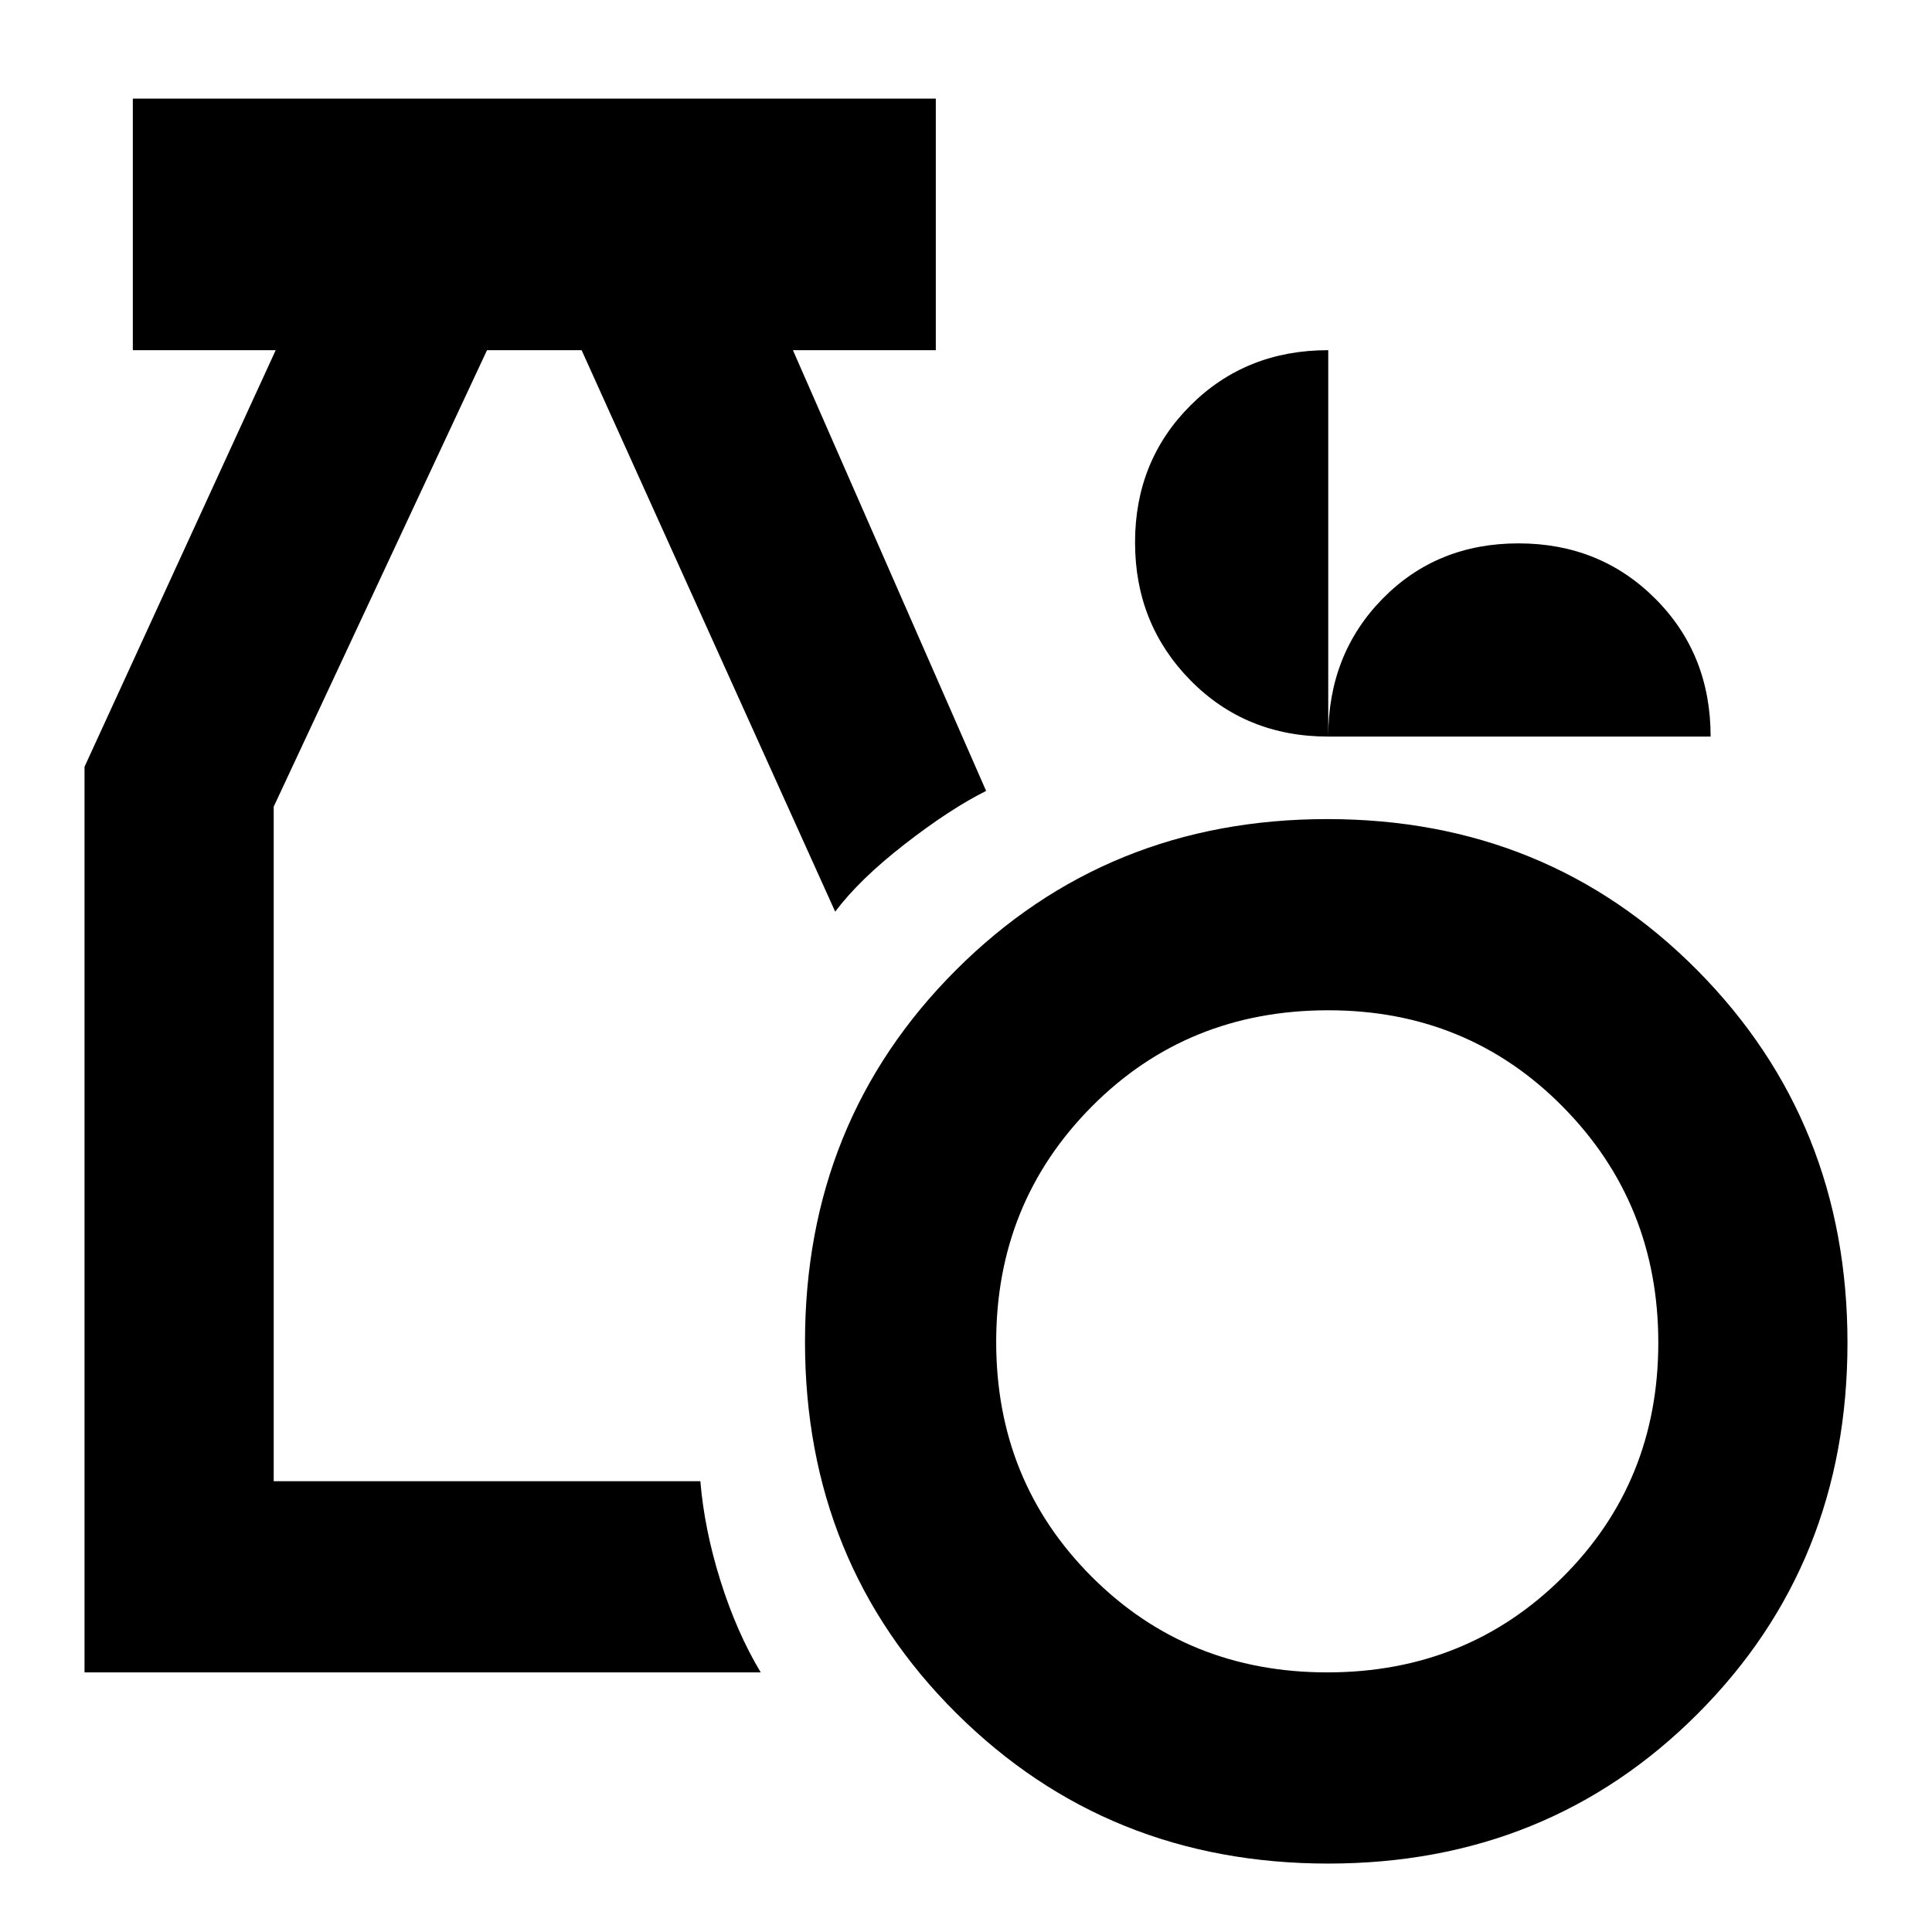
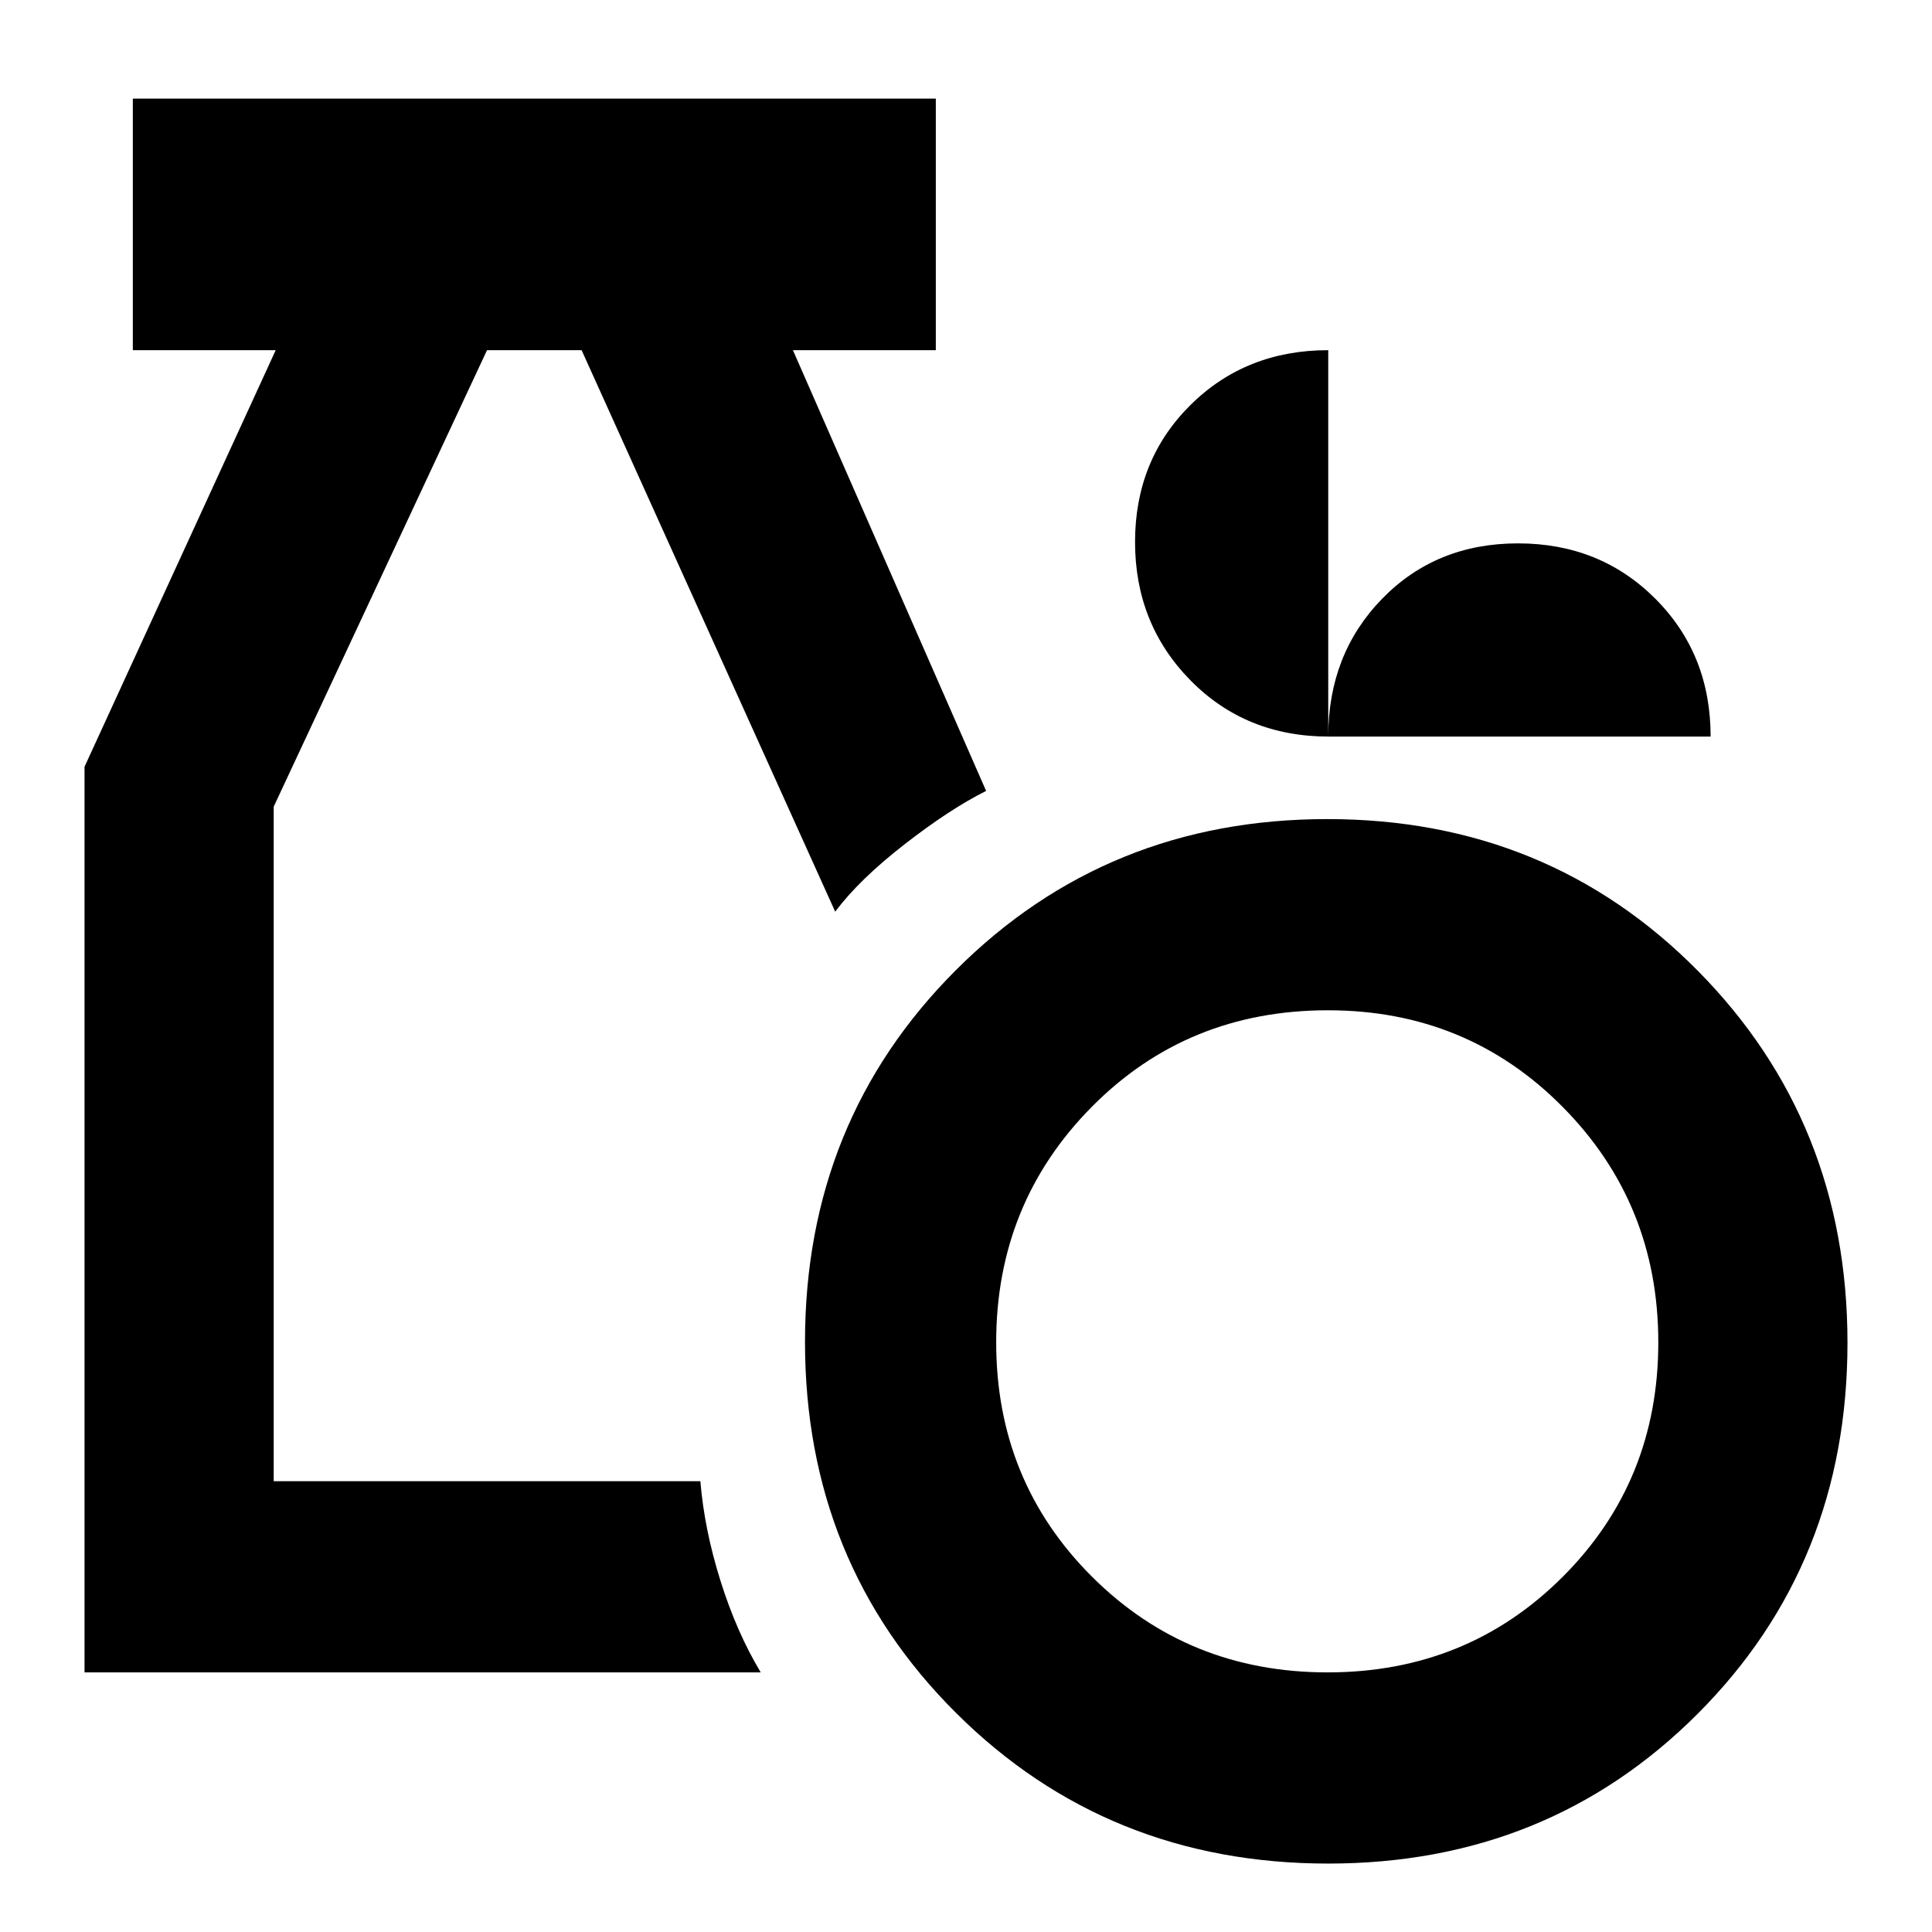
<svg xmlns="http://www.w3.org/2000/svg" viewBox="0 -960 960 960">
-   <path d="M660-34q-109.67 0-184.83-74.74Q400-183.47 400-293.24 400-403 475.03-478q75.03-75 184.5-75t183.97 75.24q74.5 75.23 74.5 185Q918-183 843.63-108.5 769.25-34 660-34Zm-.5-95q69.5 0 117-47.33t47.5-116.5Q824-362 776.62-410T660-458q-70 0-117.5 47.83t-47.5 117q0 69.17 47.5 116.67t117 47.5ZM42-129v-450l95-207H66v-125h399v125h-71l96 219q-18 9-40.5 26.5T415-507L289-786h-47L136-559.17V-224h212q2 24 10 49.5t20 45.5H42Zm618-465q-41 0-68.5-27.98t-27.5-68.5q0-40.52 27.5-68.02Q619-786 660-786v192q0-41 27-68.5t67.52-27.5q40.52 0 68 27.5Q850-635 850-594H660Z" />
+   <path d="M660-34q-109.67 0-184.83-74.74Q400-183.47 400-293.24 400-403 475.03-478q75.03-75 184.5-75t183.97 75.24q74.5 75.23 74.5 185Q918-183 843.63-108.5 769.25-34 660-34Zm-.34-95q69.34 0 116.84-47.49t47.5-116.5Q824-362 776.46-410t-116.62-48Q590-458 542.5-410.01t-47.5 117q0 69.01 47.66 116.51t117 47.5ZM42-129v-450l95-207H66v-125h399v125h-71l96 219q-18 9-40.5 26.5T415-507L289-786h-47L136-559.17V-224h212q2 24 10 49.5t20 45.5H42Zm618.25-465q-41.25 0-68.75-27.98T564-690.69q0-40.73 27.5-68.02T660-786v192q0-41 26.79-68.5t67.52-27.5q40.73 0 68.21 27.5Q850-635 850-594H660.25ZM276-505Zm384 211Z" />
</svg>
